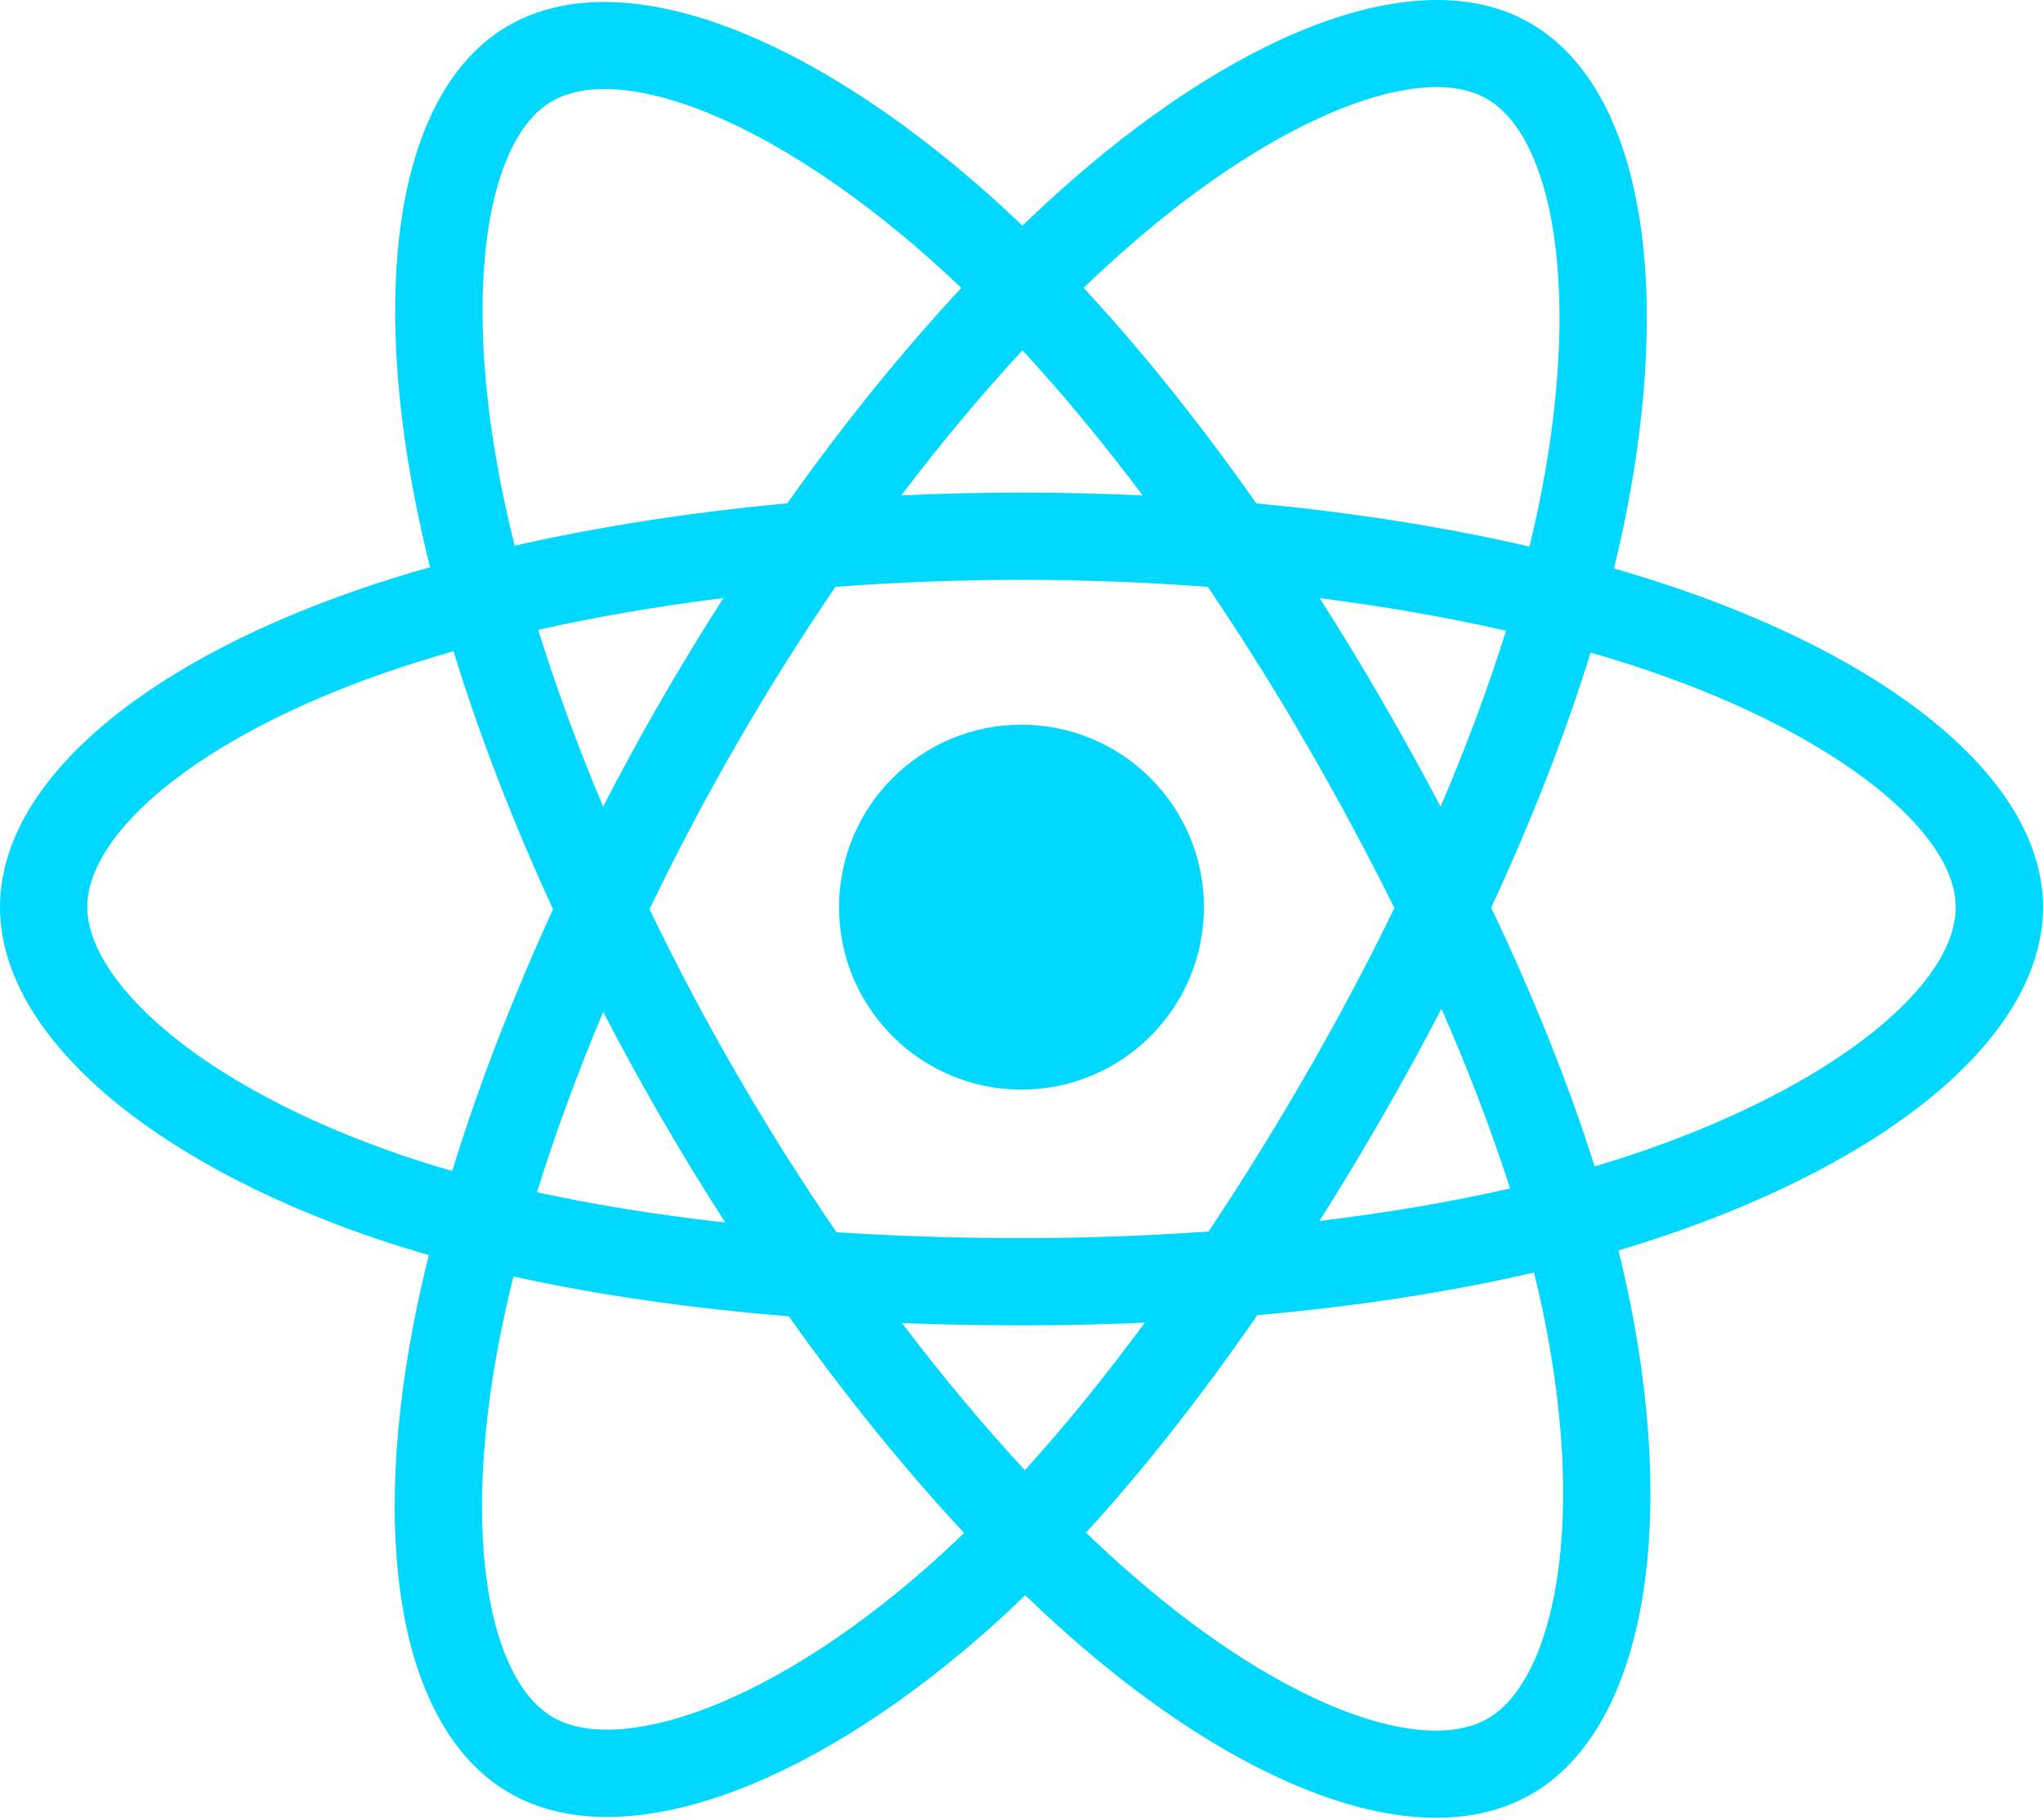
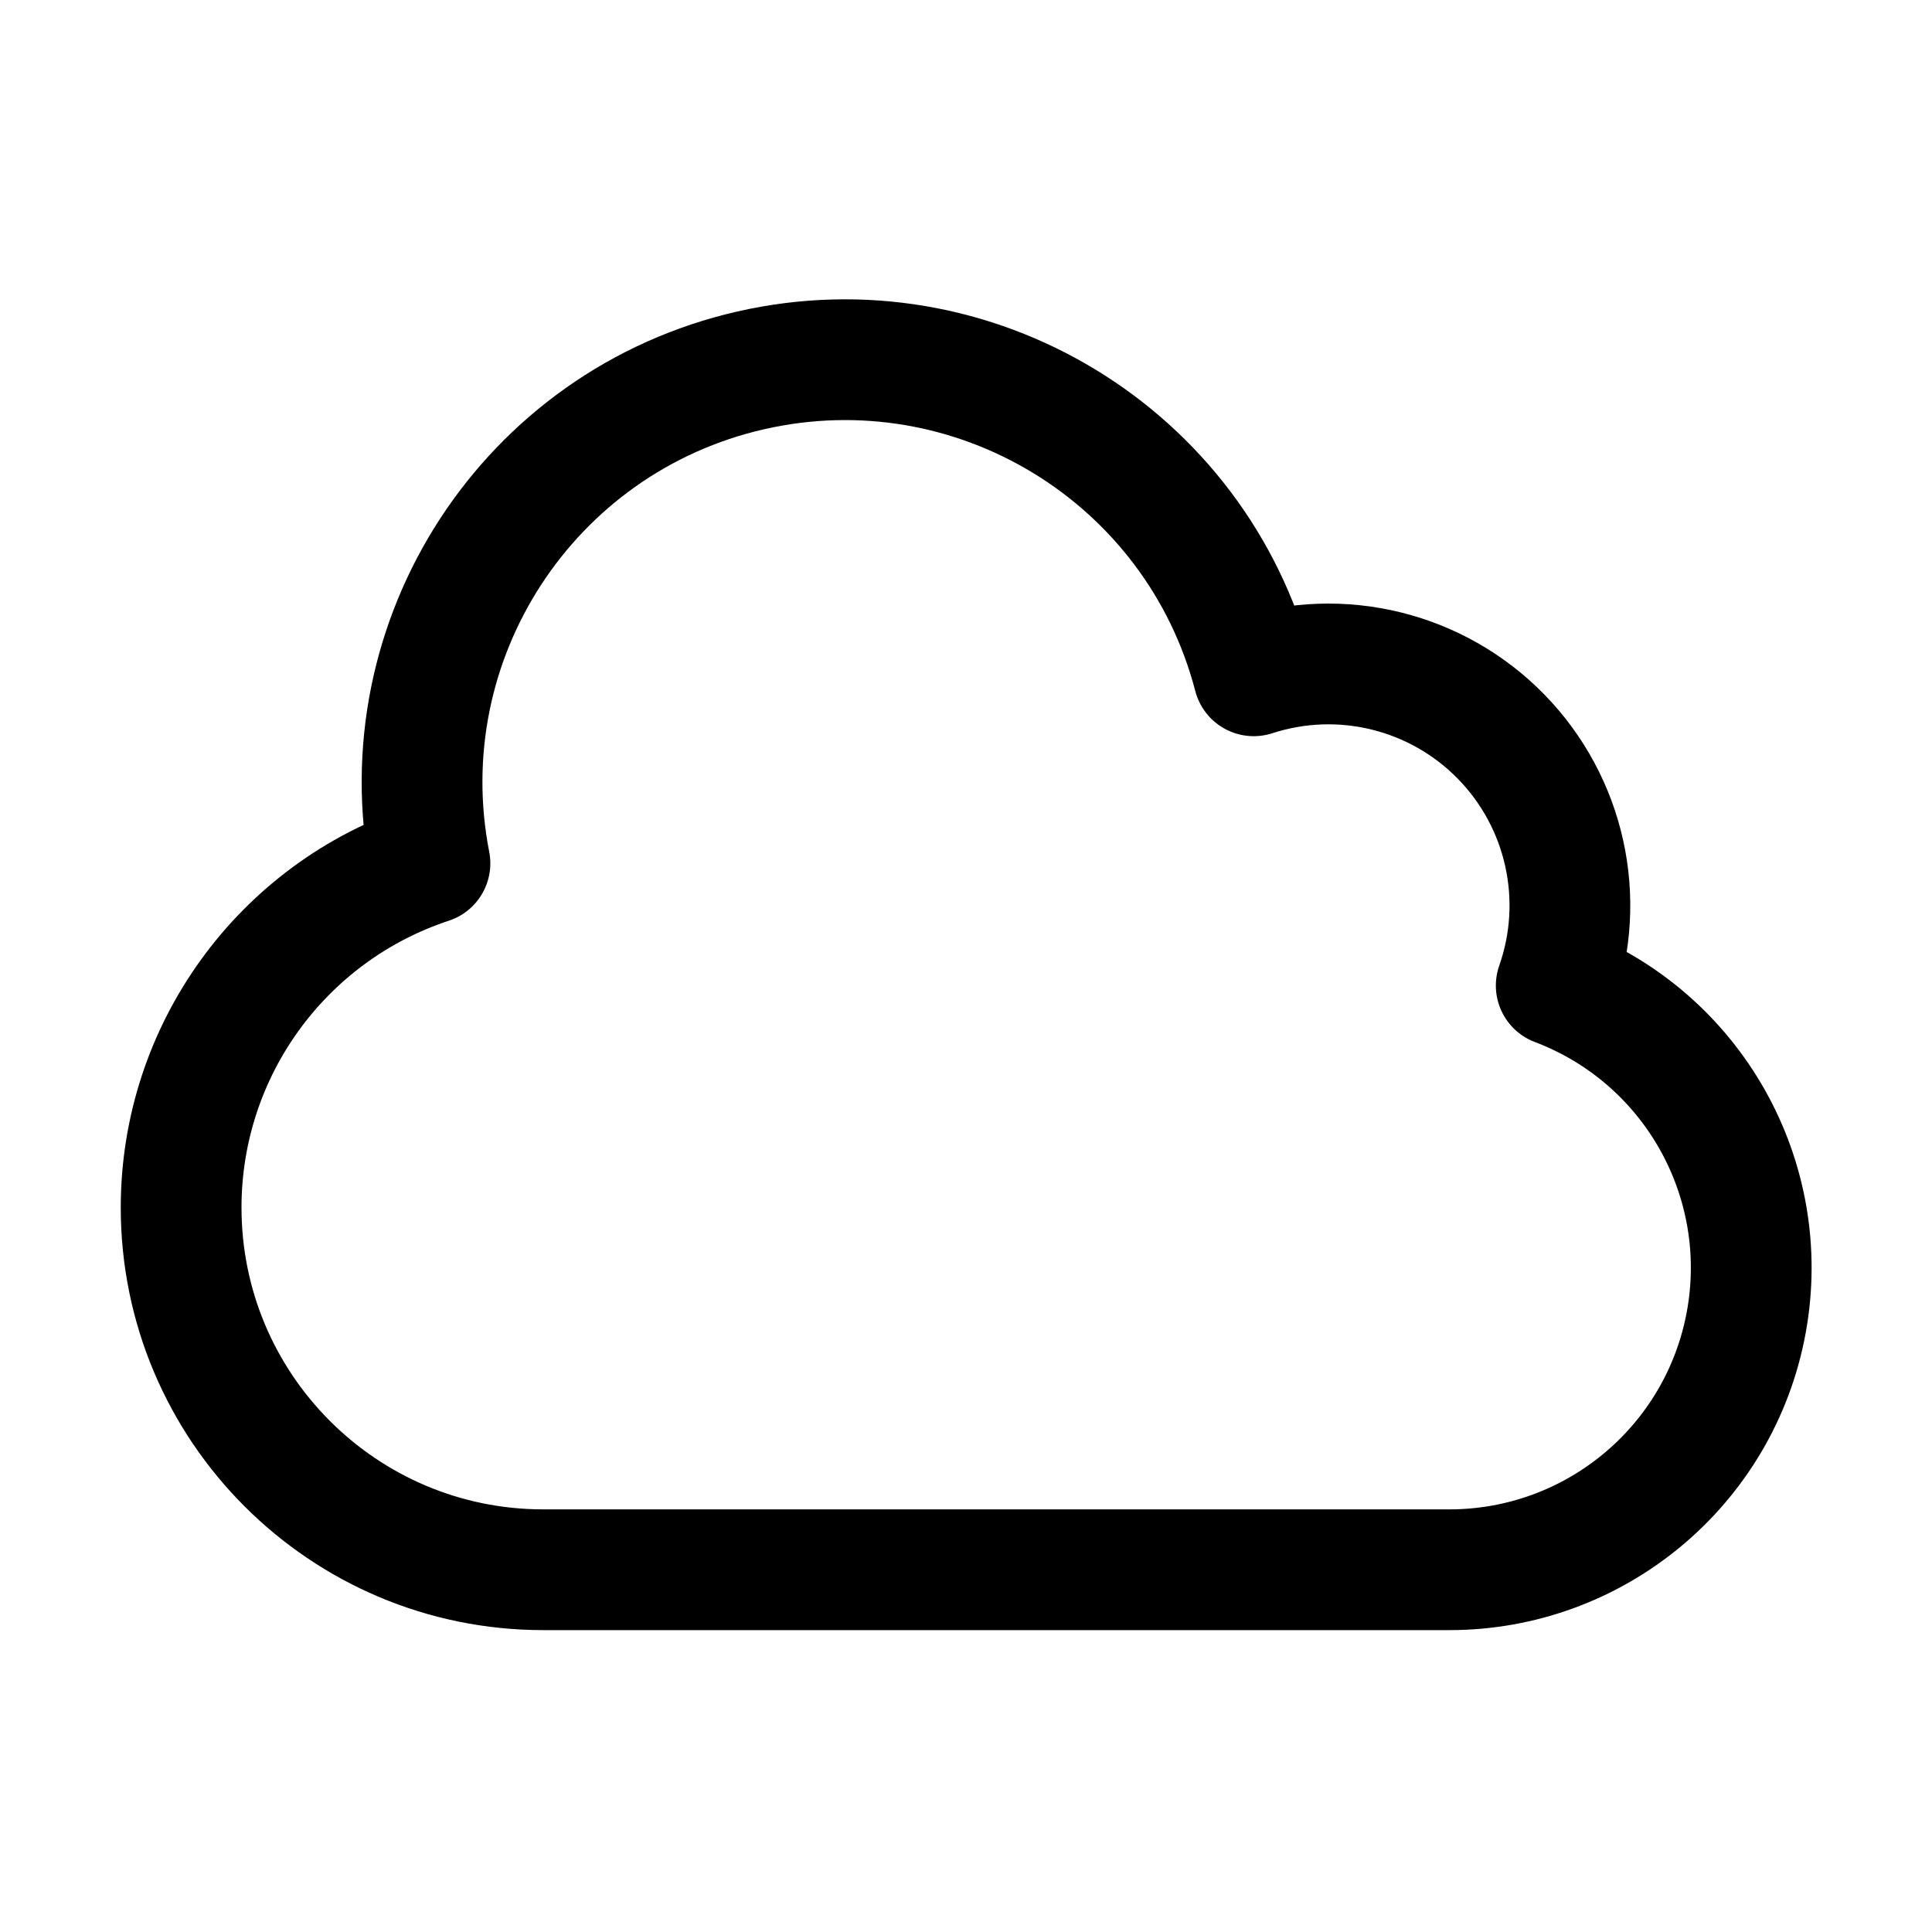
- <svg xmlns="http://www.w3.org/2000/svg" aria-hidden="true" role="img" class="iconify iconify--logos" width="35.93" height="32" preserveAspectRatio="xMidYMid meet" viewBox="0 0 256 228">
-   <path fill="#00D8FF" d="M210.483 73.824a171.49 171.49 0 0 0-8.24-2.597c.465-1.9.893-3.777 1.273-5.621c6.238-30.281 2.16-54.676-11.769-62.708c-13.355-7.7-35.196.329-57.254 19.526a171.23 171.23 0 0 0-6.375 5.848a155.866 155.866 0 0 0-4.241-3.917C100.759 3.829 77.587-4.822 63.673 3.233C50.33 10.957 46.379 33.89 51.995 62.588a170.974 170.974 0 0 0 1.892 8.48c-3.28.932-6.445 1.924-9.474 2.98C17.309 83.498 0 98.307 0 113.668c0 15.865 18.582 31.778 46.812 41.427a145.52 145.52 0 0 0 6.921 2.165a167.467 167.467 0 0 0-2.01 9.138c-5.354 28.2-1.173 50.591 12.134 58.266c13.744 7.926 36.812-.22 59.273-19.855a145.567 145.567 0 0 0 5.342-4.923a168.064 168.064 0 0 0 6.92 6.314c21.758 18.722 43.246 26.282 56.54 18.586c13.731-7.949 18.194-32.003 12.4-61.268a145.016 145.016 0 0 0-1.535-6.842c1.62-.48 3.21-.974 4.76-1.488c29.348-9.723 48.443-25.443 48.443-41.52c0-15.417-17.868-30.326-45.517-39.844Zm-6.365 70.984c-1.4.463-2.836.91-4.3 1.345c-3.24-10.257-7.612-21.163-12.963-32.432c5.106-11 9.31-21.767 12.459-31.957c2.619.758 5.16 1.557 7.61 2.4c23.69 8.156 38.14 20.213 38.14 29.504c0 9.896-15.606 22.743-40.946 31.14Zm-10.514 20.834c2.562 12.94 2.927 24.64 1.23 33.787c-1.524 8.219-4.59 13.698-8.382 15.893c-8.067 4.67-25.32-1.4-43.927-17.412a156.726 156.726 0 0 1-6.437-5.87c7.214-7.889 14.423-17.06 21.459-27.246c12.376-1.098 24.068-2.894 34.671-5.345a134.17 134.17 0 0 1 1.386 6.193ZM87.276 214.515c-7.882 2.783-14.16 2.863-17.955.675c-8.075-4.657-11.432-22.636-6.853-46.752a156.923 156.923 0 0 1 1.869-8.499c10.486 2.32 22.093 3.988 34.498 4.994c7.084 9.967 14.501 19.128 21.976 27.15a134.668 134.668 0 0 1-4.877 4.492c-9.933 8.682-19.886 14.842-28.658 17.94ZM50.35 144.747c-12.483-4.267-22.792-9.812-29.858-15.863c-6.35-5.437-9.555-10.836-9.555-15.216c0-9.322 13.897-21.212 37.076-29.293c2.813-.98 5.757-1.905 8.812-2.773c3.204 10.42 7.406 21.315 12.477 32.332c-5.137 11.18-9.399 22.249-12.634 32.792a134.718 134.718 0 0 1-6.318-1.979Zm12.378-84.26c-4.811-24.587-1.616-43.134 6.425-47.789c8.564-4.958 27.502 2.111 47.463 19.835a144.318 144.318 0 0 1 3.841 3.545c-7.438 7.987-14.787 17.08-21.808 26.988c-12.04 1.116-23.565 2.908-34.161 5.309a160.342 160.342 0 0 1-1.76-7.887Zm110.427 27.268a347.8 347.8 0 0 0-7.785-12.803c8.168 1.033 15.994 2.404 23.343 4.08c-2.206 7.072-4.956 14.465-8.193 22.045a381.151 381.151 0 0 0-7.365-13.322Zm-45.032-43.861c5.044 5.465 10.096 11.566 15.065 18.186a322.04 322.04 0 0 0-30.257-.006c4.974-6.559 10.069-12.652 15.192-18.18ZM82.802 87.83a323.167 323.167 0 0 0-7.227 13.238c-3.184-7.553-5.909-14.98-8.134-22.152c7.304-1.634 15.093-2.97 23.209-3.984a321.524 321.524 0 0 0-7.848 12.897Zm8.081 65.352c-8.385-.936-16.291-2.203-23.593-3.793c2.26-7.3 5.045-14.885 8.298-22.6a321.187 321.187 0 0 0 7.257 13.246c2.594 4.48 5.28 8.868 8.038 13.147Zm37.542 31.03c-5.184-5.592-10.354-11.779-15.403-18.433c4.902.192 9.899.29 14.978.29c5.218 0 10.376-.117 15.453-.343c-4.985 6.774-10.018 12.97-15.028 18.486Zm52.198-57.817c3.422 7.8 6.306 15.345 8.596 22.52c-7.422 1.694-15.436 3.058-23.88 4.071a382.417 382.417 0 0 0 7.859-13.026a347.403 347.403 0 0 0 7.425-13.565Zm-16.898 8.101a358.557 358.557 0 0 1-12.281 19.815a329.4 329.4 0 0 1-23.444.823c-7.967 0-15.716-.248-23.178-.732a310.202 310.202 0 0 1-12.513-19.846h.001a307.41 307.41 0 0 1-10.923-20.627a310.278 310.278 0 0 1 10.89-20.637l-.001.001a307.318 307.318 0 0 1 12.413-19.761c7.613-.576 15.42-.876 23.31-.876H128c7.926 0 15.743.303 23.354.883a329.357 329.357 0 0 1 12.335 19.695a358.489 358.489 0 0 1 11.036 20.54a329.472 329.472 0 0 1-11 20.722Zm22.56-122.124c8.572 4.944 11.906 24.881 6.52 51.026c-.344 1.668-.73 3.367-1.15 5.09c-10.622-2.452-22.155-4.275-34.23-5.408c-7.034-10.017-14.323-19.124-21.64-27.008a160.789 160.789 0 0 1 5.888-5.4c18.9-16.447 36.564-22.941 44.612-18.3ZM128 90.808c12.625 0 22.86 10.235 22.86 22.86s-10.235 22.86-22.86 22.86s-22.86-10.235-22.86-22.86s10.235-22.86 22.86-22.86Z" />
+ <svg xmlns="http://www.w3.org/2000/svg" fill="none" viewBox="0 0 24 24" stroke-width="1.5" stroke="currentColor" class="size-6">
+   <path stroke-linecap="round" stroke-linejoin="round" d="M2.25 15a4.5 4.5 0 0 0 4.5 4.5H18a3.75 3.75 0 0 0 1.332-7.257 3 3 0 0 0-3.758-3.848 5.25 5.25 0 0 0-10.233 2.33A4.502 4.502 0 0 0 2.25 15Z" />
</svg>
